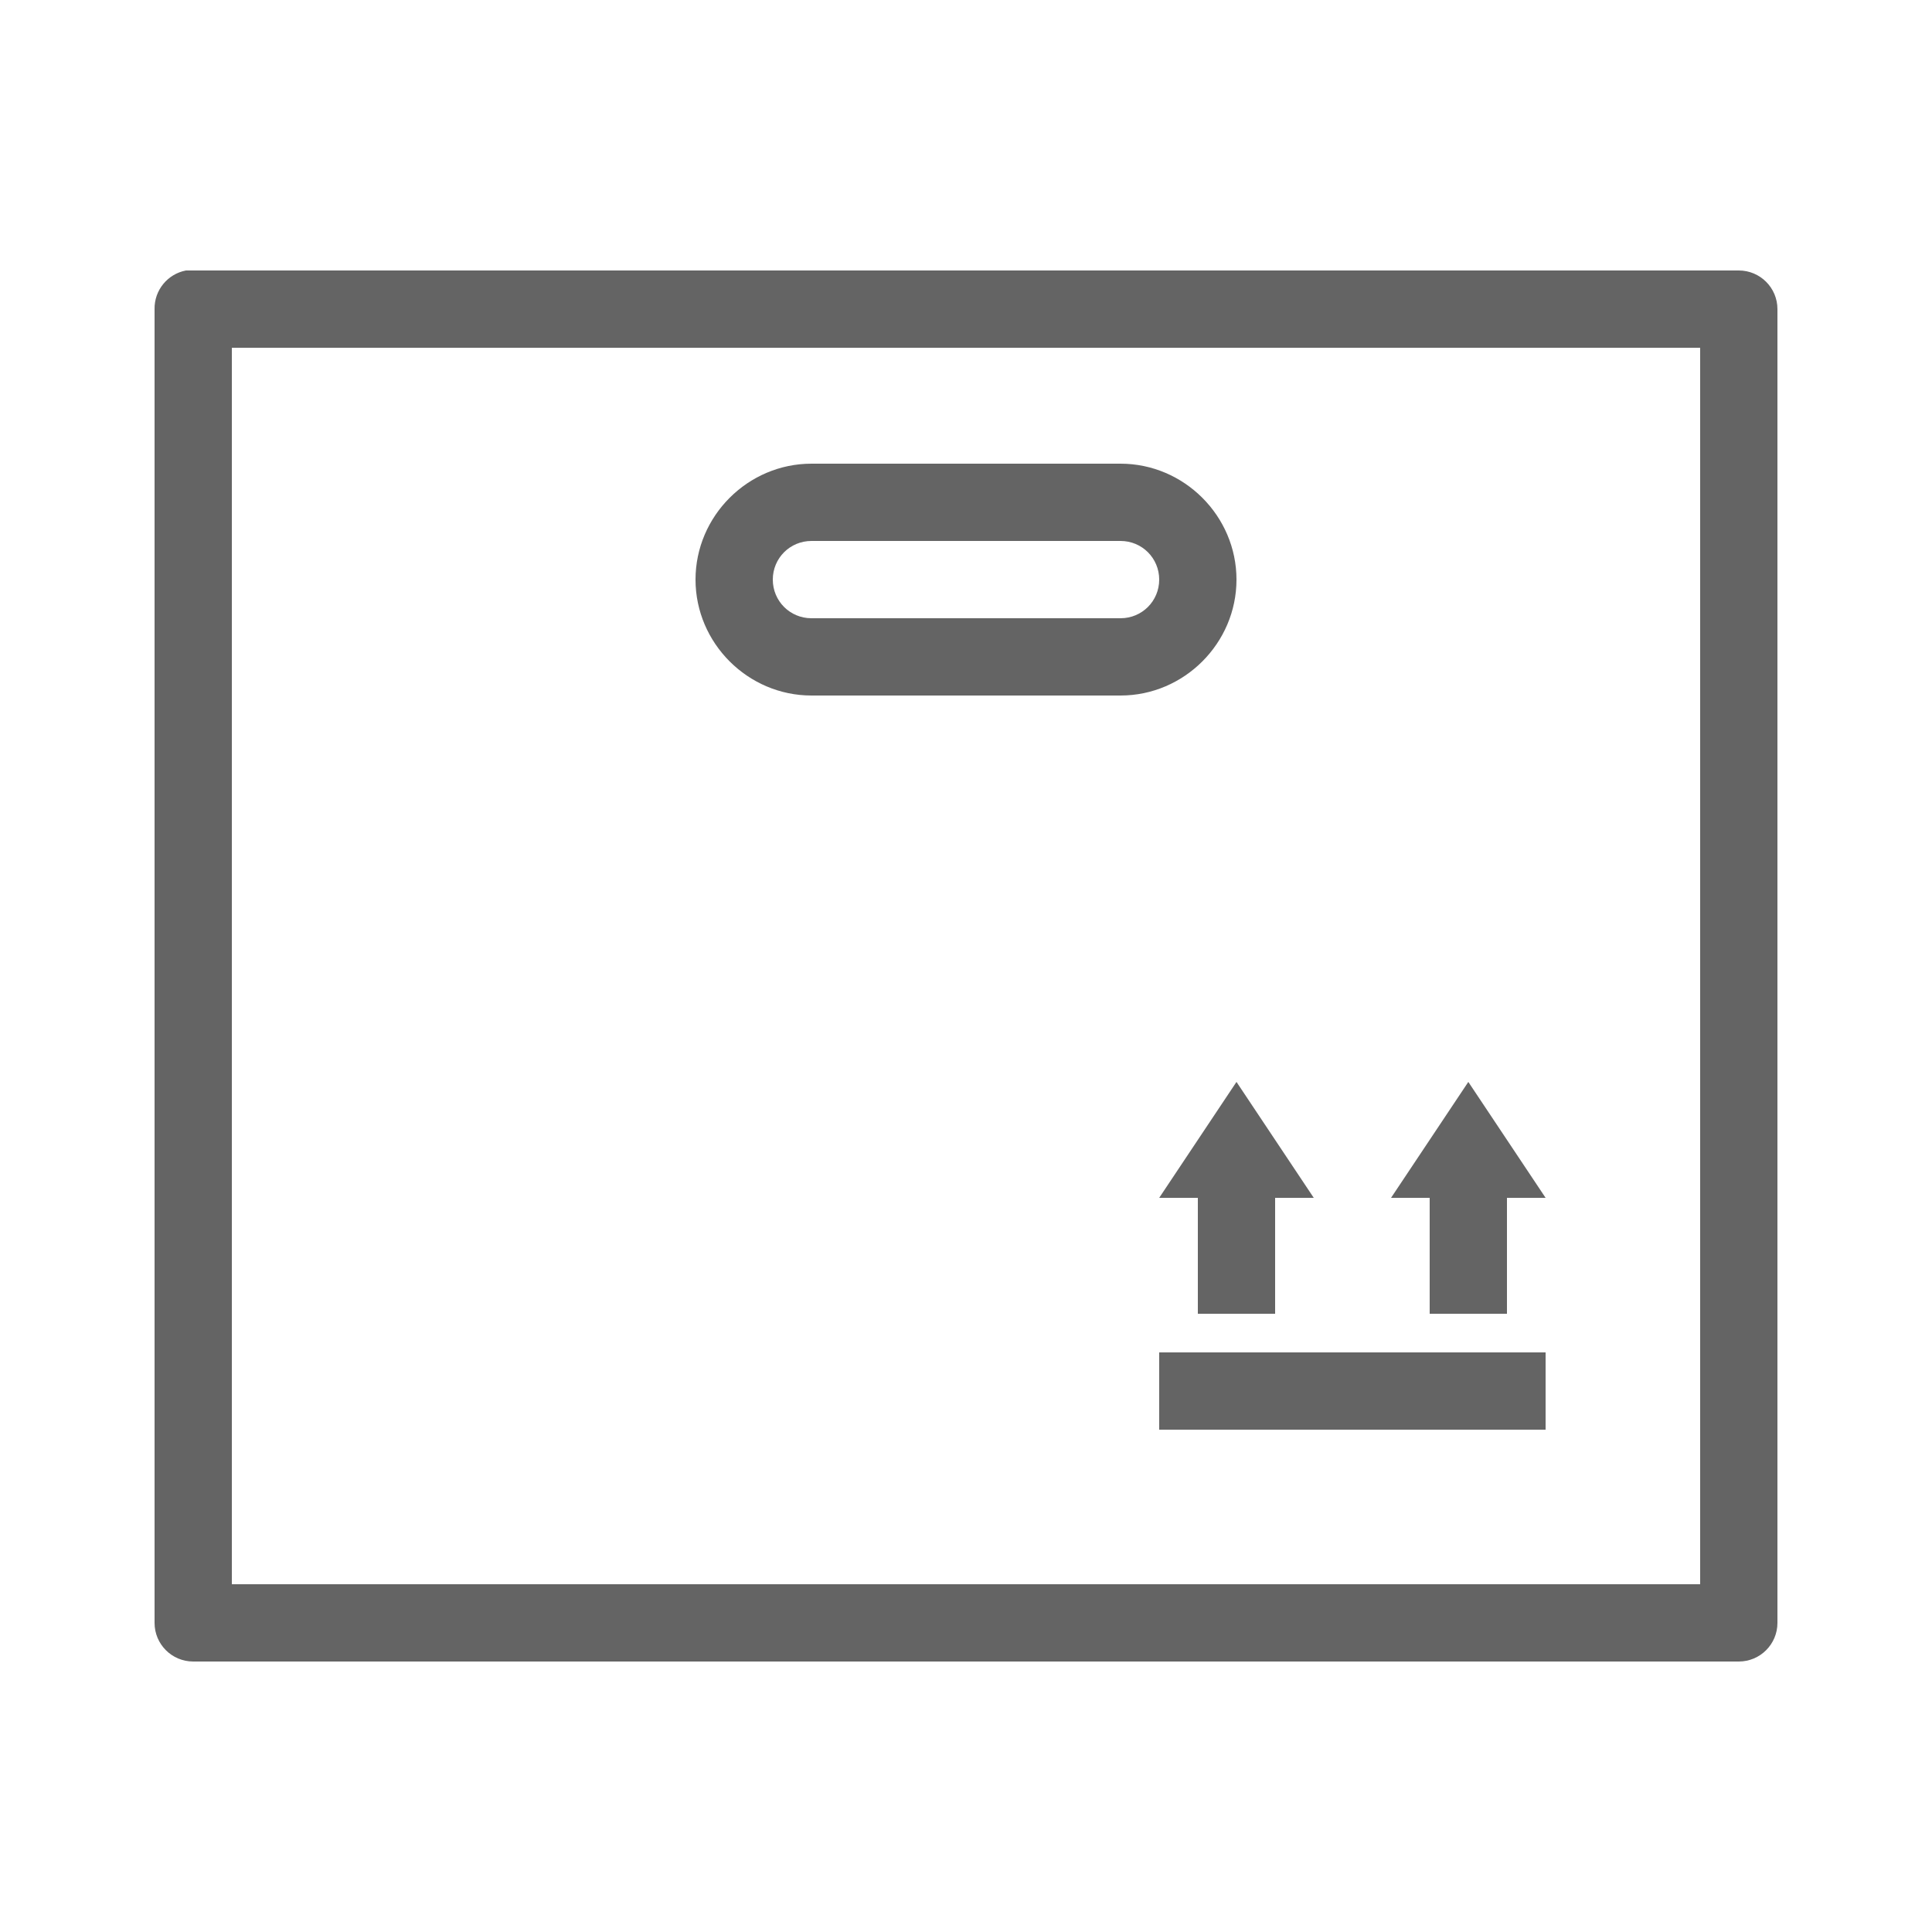
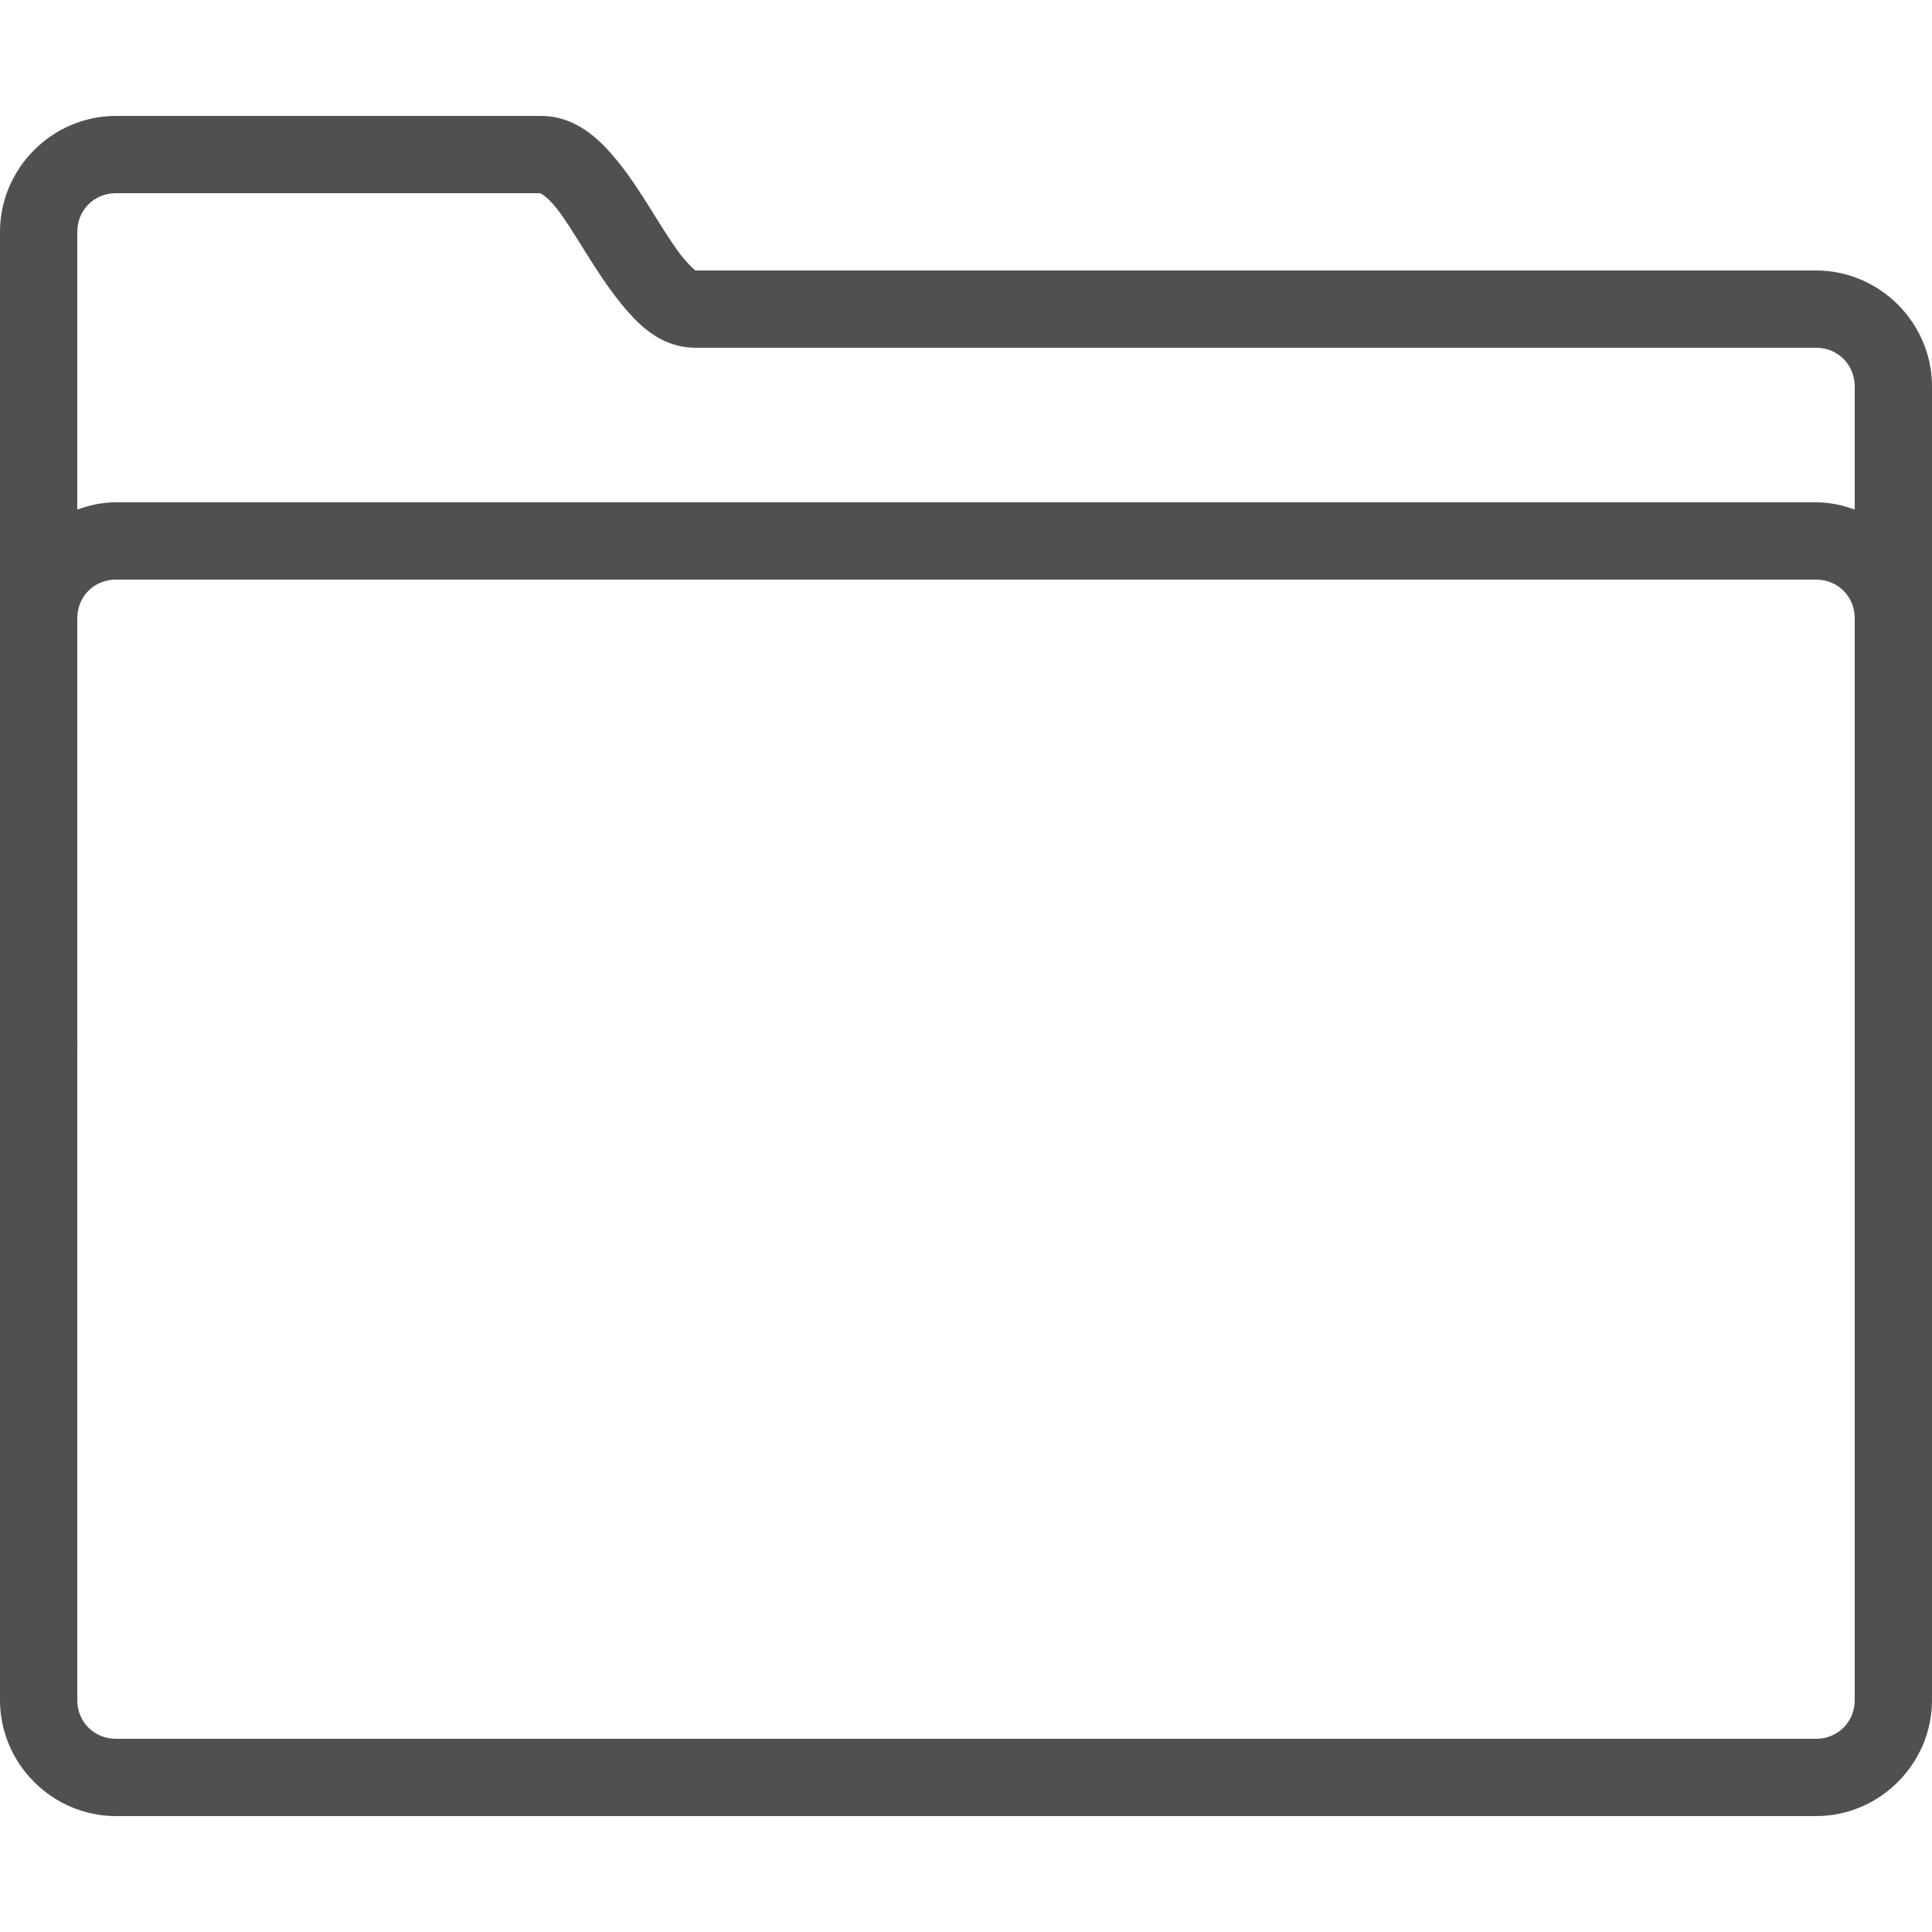
- <svg xmlns="http://www.w3.org/2000/svg" enable-background="new 0 0 50 50" style="fill:#000000;fill-opacity:0.608" viewBox="0 0 50 50">
-   <path d="M 4.812 7 A 1 1 0 0 0 4 8 L 4 42 A 1 1 0 0 0 5 43 L 45 43 A 1 1 0 0 0 46 42 L 46 8 A 1 1 0 0 0 45 7 L 5 7 A 1 1 0 0 0 4.906 7 A 1 1 0 0 0 4.812 7 z M 6 9 L 44 9 L 44 41 L 6 41 L 6 9 z M 21 12 C 19.355 12 18 13.355 18 15 C 18 16.645 19.355 18 21 18 L 29 18 C 30.645 18 32 16.645 32 15 C 32 13.355 30.645 12 29 12 L 21 12 z M 21 14 L 29 14 C 29.555 14 30 14.445 30 15 C 30 15.555 29.555 16 29 16 L 21 16 C 20.445 16 20 15.555 20 15 C 20 14.445 20.445 14 21 14 z M 32 28 L 30 31 L 31 31 L 31 34 L 33 34 L 33 31 L 34 31 L 32 28 z M 38 28 L 36 31 L 37 31 L 37 34 L 39 34 L 39 31 L 40 31 L 38 28 z M 30 35 L 30 37 L 40 37 L 40 35 L 30 35 z" style="text-indent:0;text-align:start;line-height:normal;text-transform:none;block-progression:tb;-inkscape-font-specification:Bitstream Vera Sans" />
+ <svg xmlns="http://www.w3.org/2000/svg" height="50" style="fill:#000000;fill-opacity:0.686" viewBox="0 0 50 50" width="50">
+   <path color="#000" d="M 3 3 C 1.355 3 0 4.355 0 6 L 0 10 L 0 16 L 0 27 A 1 1 0 0 0 0 27.094 L 0 40 L 0 44 C 0 45.645 1.355 47 3 47 L 47 47 C 48.645 47 50 45.645 50 44 L 50 27.156 A 1 1 0 0 0 50 27 L 50 16 L 50 10 C 50 8.355 48.645 7 47 7 L 18.031 7 C 18.034 7.004 18.022 7 18 7 C 17.968 6.978 17.878 6.902 17.719 6.719 C 17.474 6.437 17.189 5.97 16.875 5.469 C 16.561 4.968 16.228 4.439 15.812 3.969 C 15.397 3.499 14.819 3 14 3 L 3 3 z M 3 5 L 14 5 C 13.939 5 14.065 5.001 14.312 5.281 C 14.56 5.561 14.844 6.032 15.156 6.531 C 15.469 7.03 15.812 7.563 16.219 8.031 C 16.625 8.5 17.179 9 18 9 L 47 9 C 47.563 9 48 9.437 48 10 L 48 13.188 C 47.684 13.073 47.353 13 47 13 L 3 13 C 2.647 13 2.316 13.073 2 13.188 L 2 10 L 2 6 C 2 5.437 2.437 5 3 5 z M 3 15 L 47 15 C 47.563 15 48 15.437 48 16 L 48 27 A 1 1 0 0 0 48 27.094 L 48 44 C 48 44.563 47.563 45 47 45 L 3 45 C 2.437 45 2 44.563 2 44 L 2 40 L 2 27.156 A 1 1 0 0 0 2 27 L 2 16 C 2 15.437 2.437 15 3 15 z" enable-background="accumulate" font-family="Bitstream Vera Sans" overflow="visible" style="text-indent:0;text-align:start;line-height:normal;text-transform:none;block-progression:tb;-inkscape-font-specification:Bitstream Vera Sans" />
</svg>
